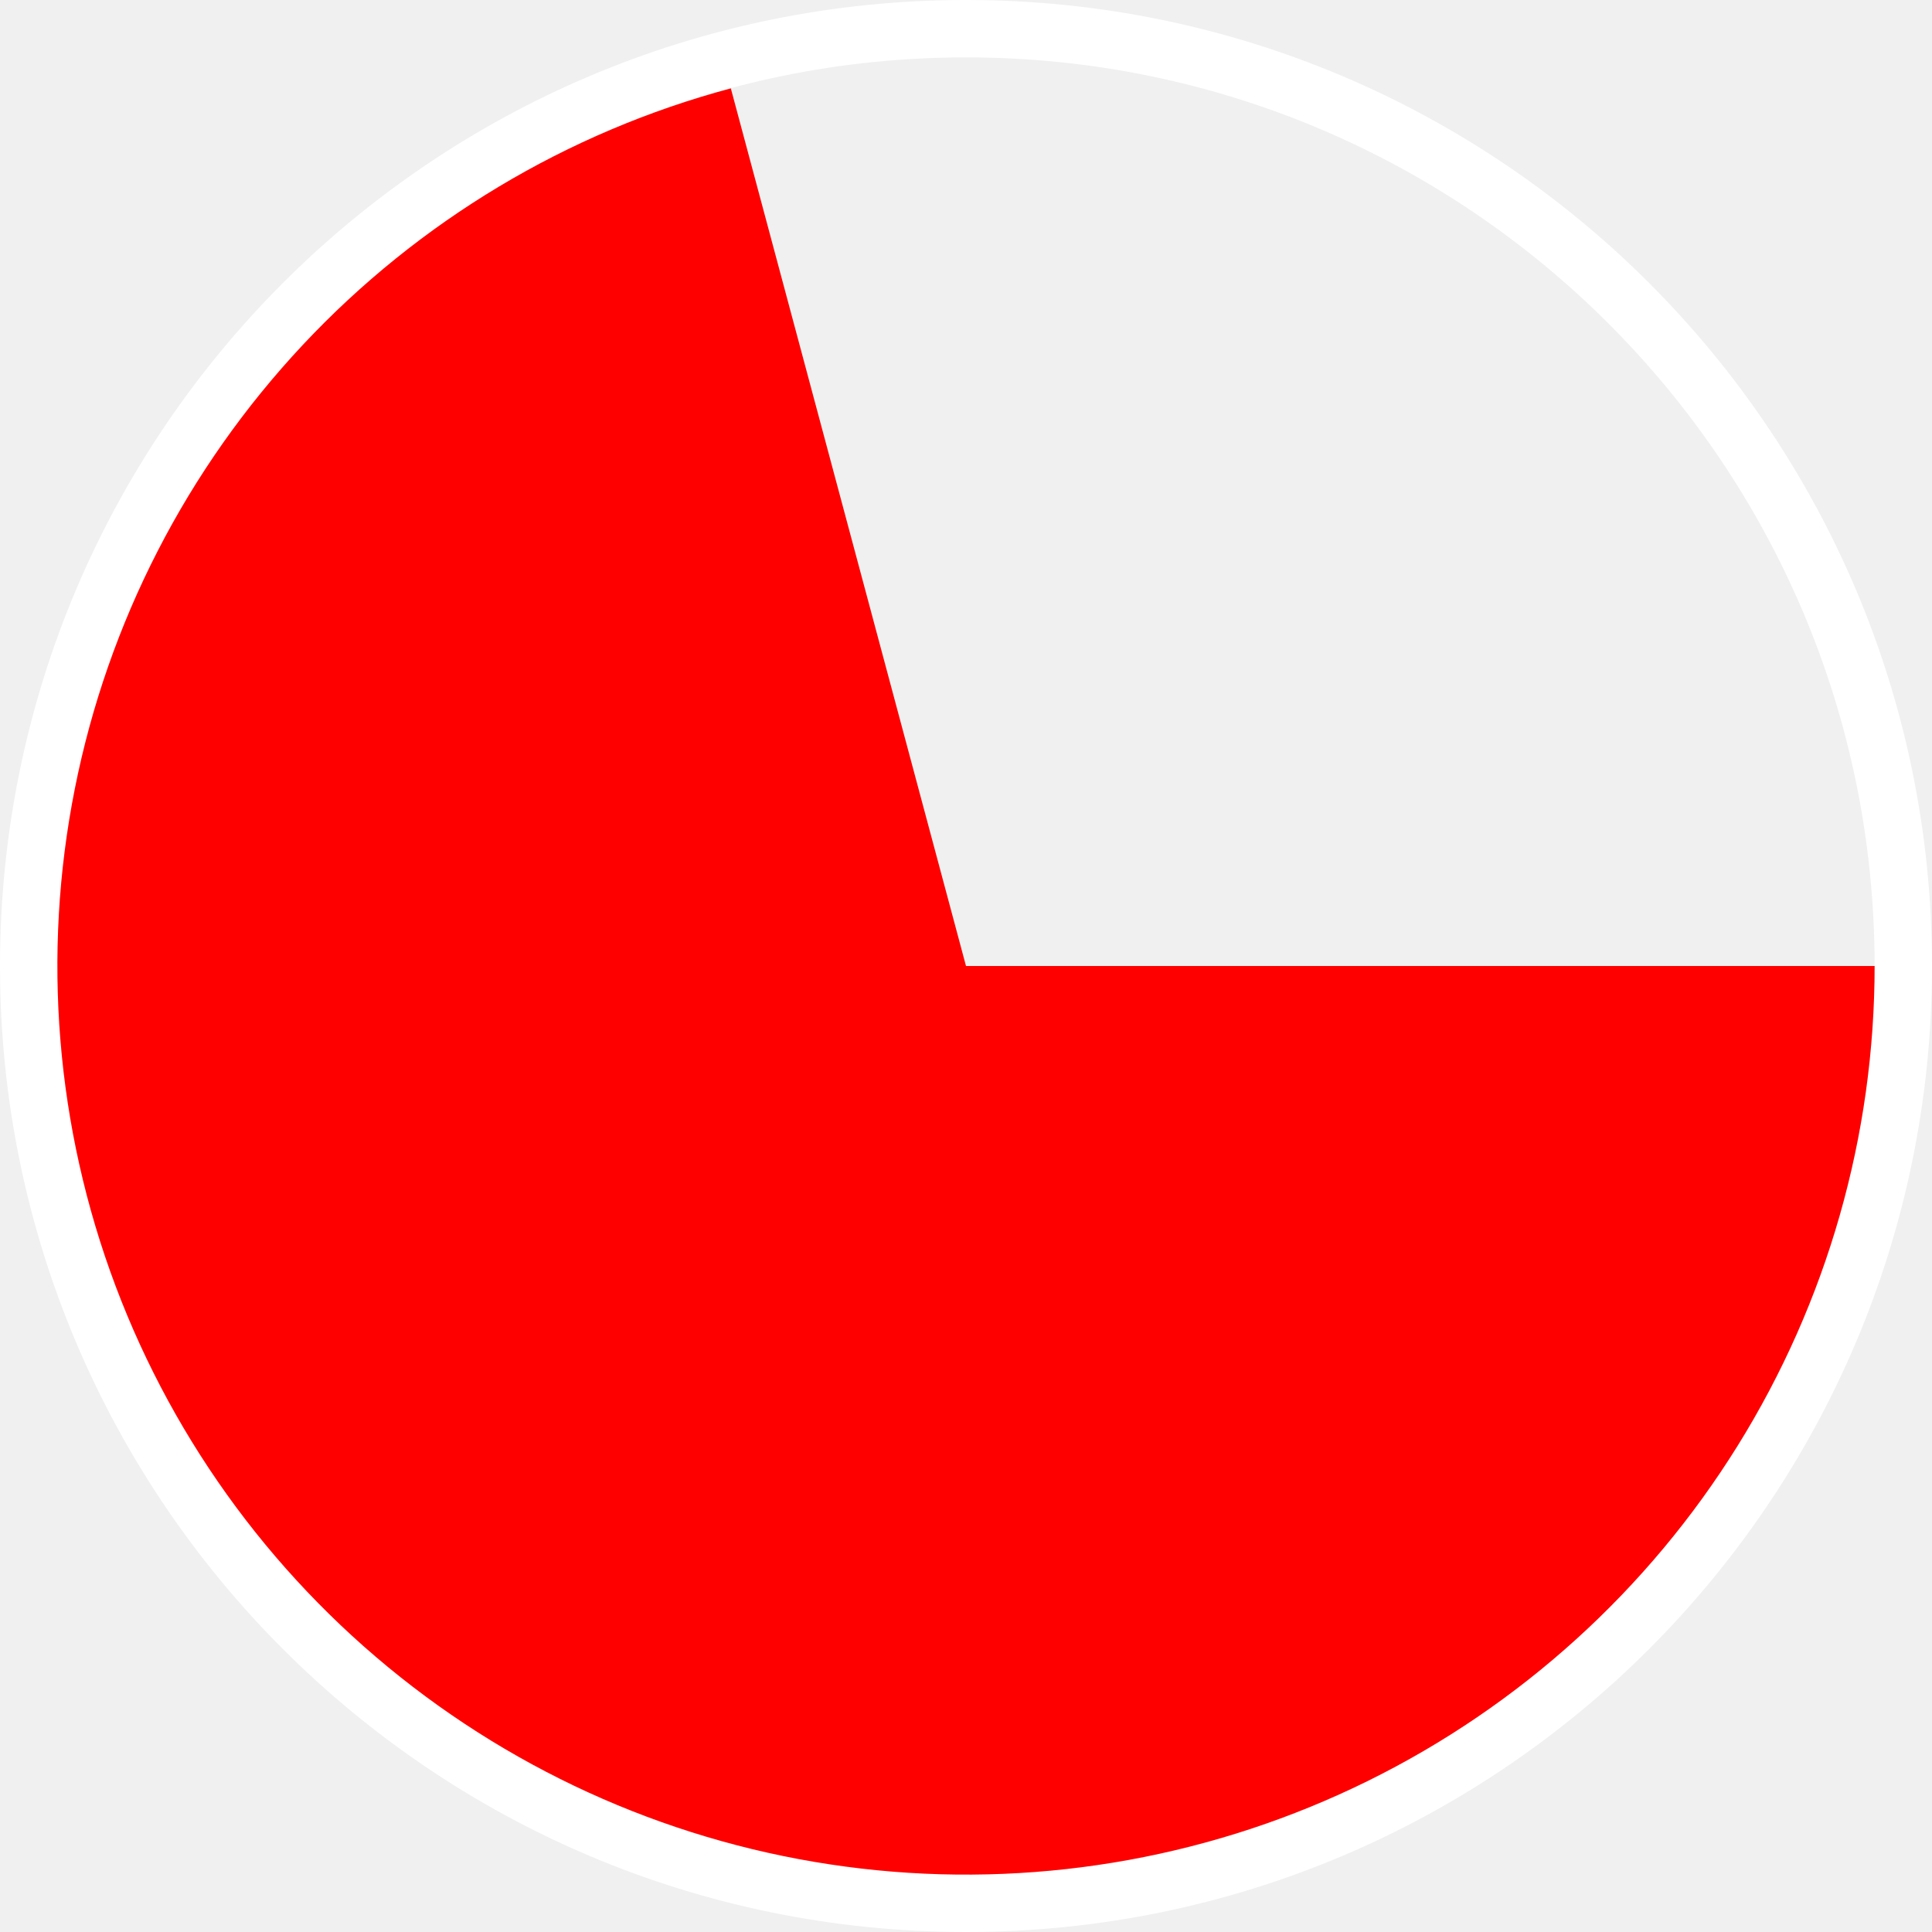
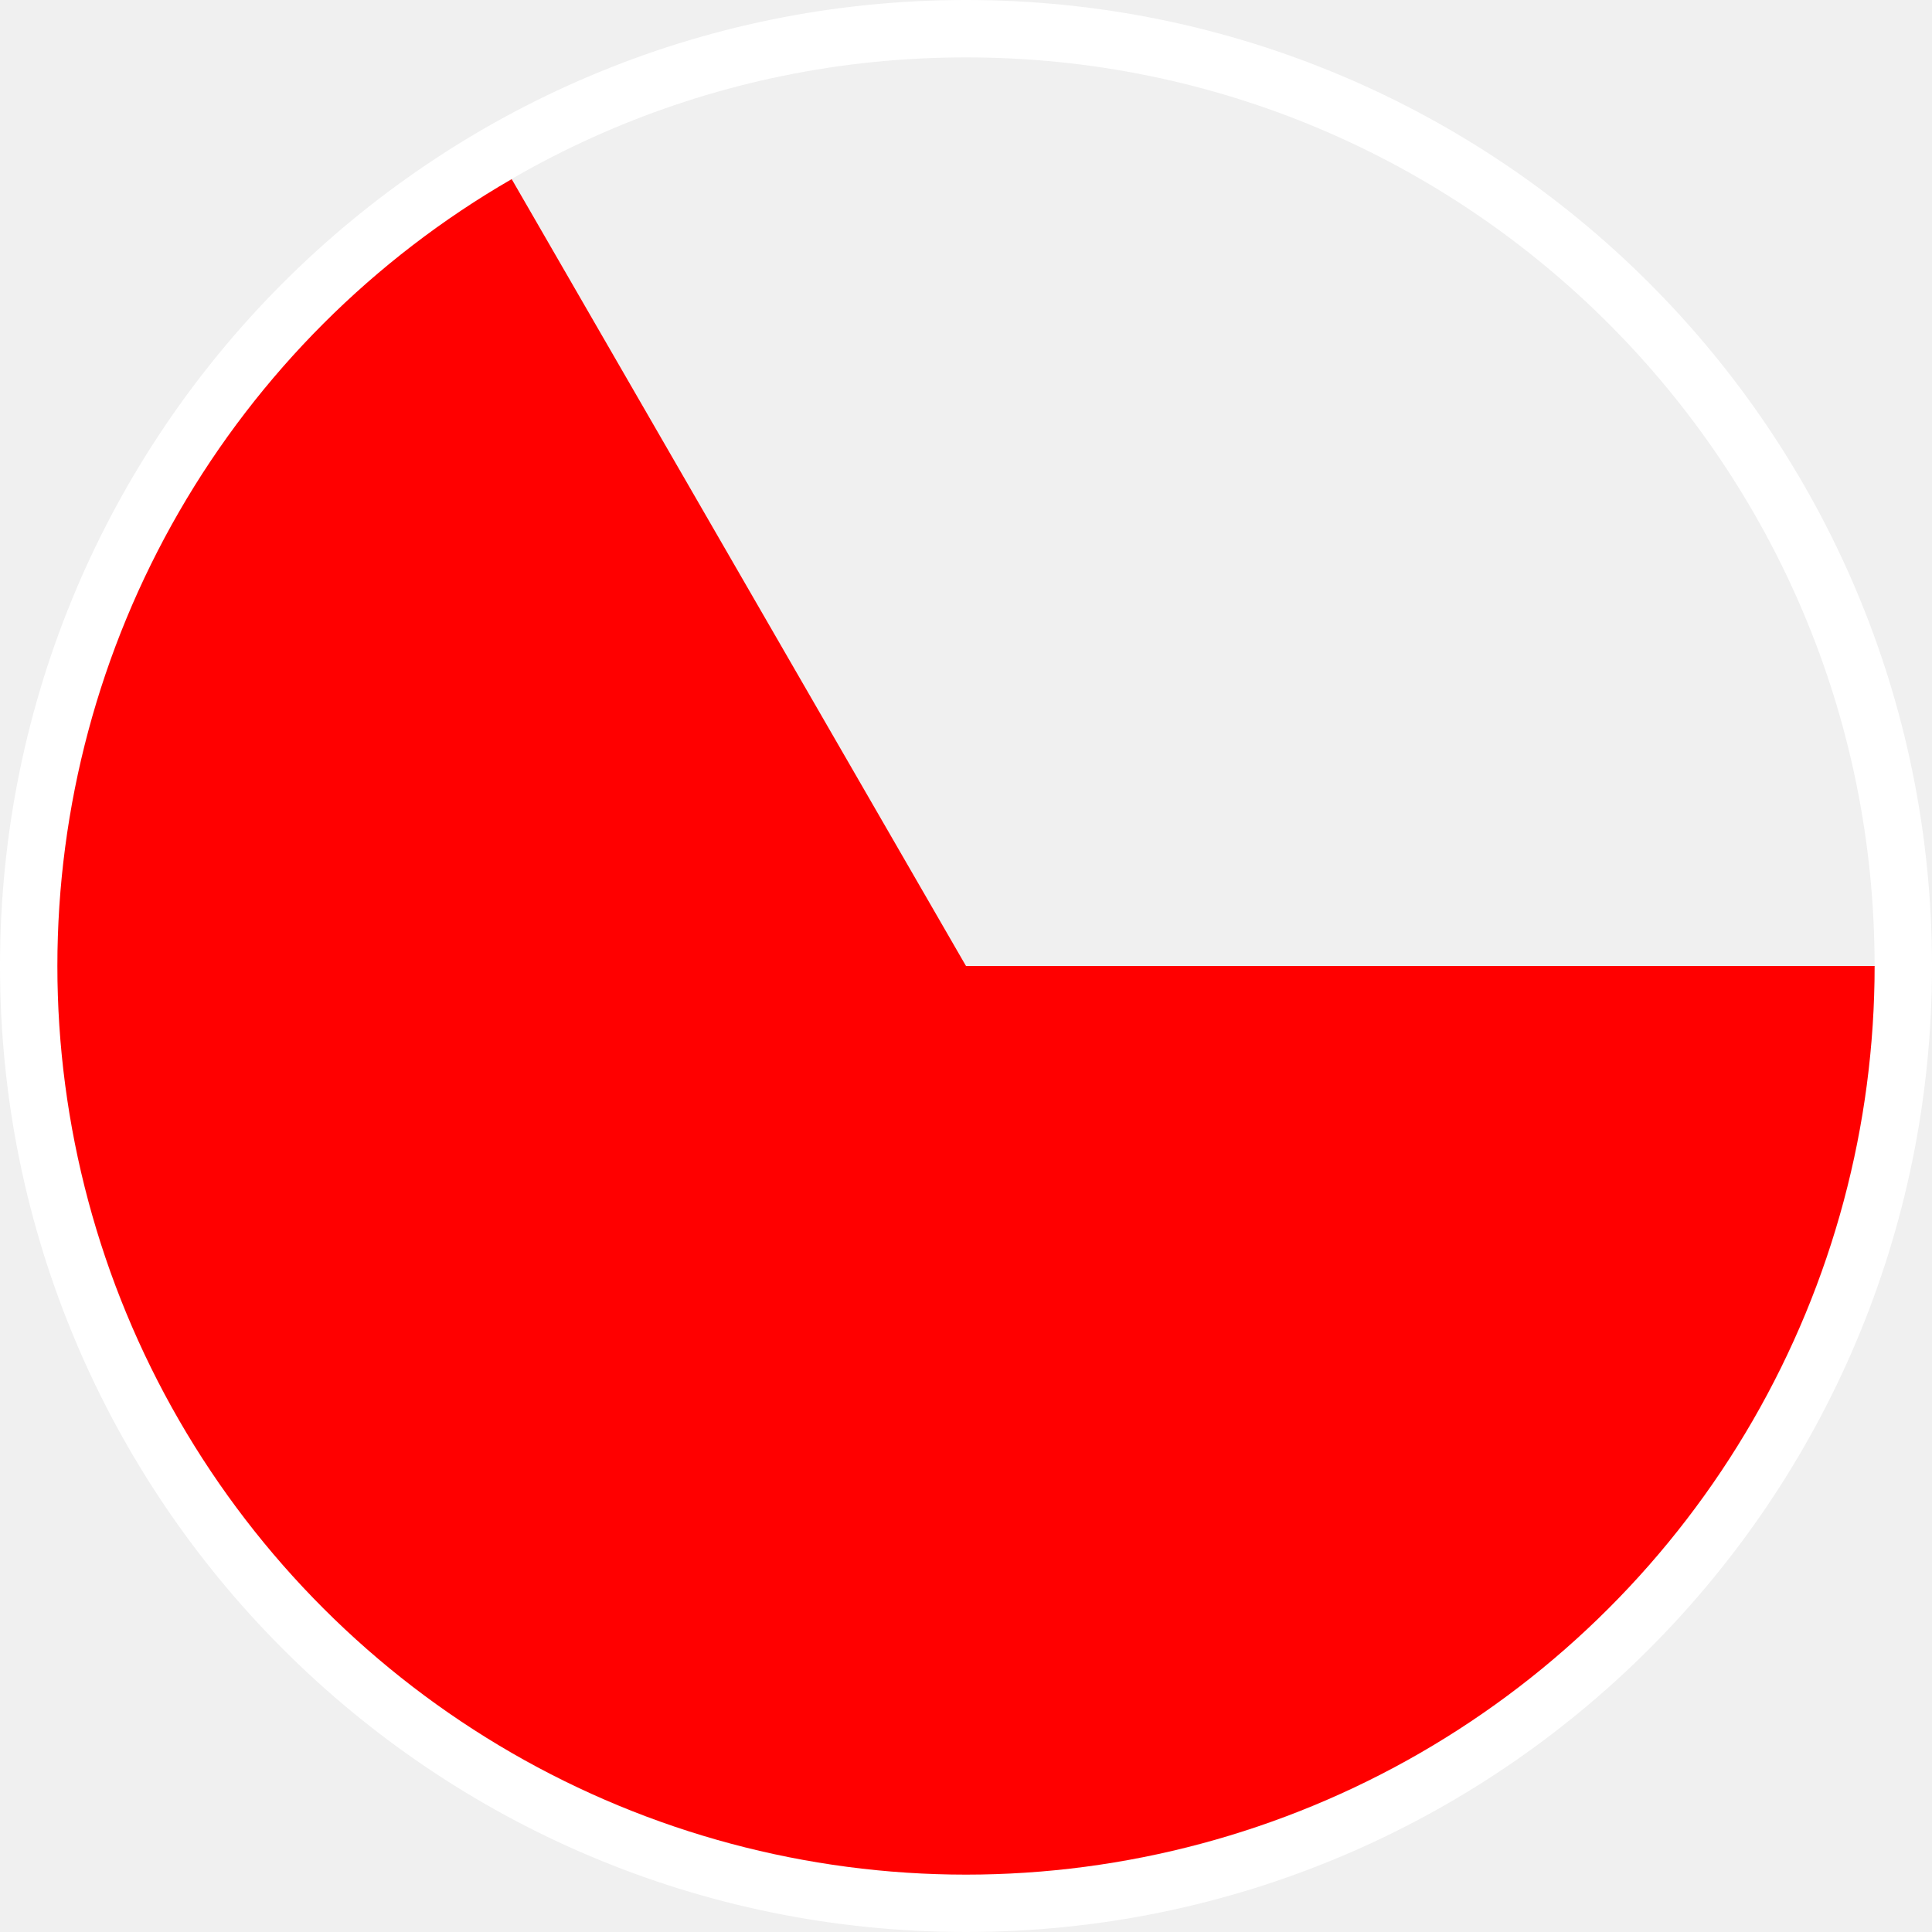
<svg xmlns="http://www.w3.org/2000/svg" width="101" height="101" viewBox="0 0 101 101" fill="none">
  <circle cx="50.5" cy="50.5" r="49" stroke="white" stroke-width="3" />
-   <path d="M98 50.5C98 59.366 95.519 68.055 90.837 75.583C86.155 83.112 79.46 89.18 71.509 93.102C63.557 97.023 54.667 98.64 45.844 97.771C37.021 96.902 28.617 93.581 21.584 88.184C14.55 82.787 9.167 75.529 6.044 67.232C2.922 58.934 2.183 49.929 3.913 41.233C5.642 32.538 9.771 24.5 15.832 18.029C21.892 11.559 29.642 6.913 38.206 4.619L50.5 50.5H98Z" fill="#FF0000" />
+   <path d="M98 50.5C98 58.838 95.805 67.029 91.636 74.25C87.467 81.471 81.471 87.467 74.25 91.636C67.029 95.805 58.838 98 50.5 98C42.162 98 33.971 95.805 26.75 91.636C19.529 87.467 13.533 81.471 9.364 74.25C5.195 67.029 3 58.838 3 50.5C3 42.162 5.195 33.971 9.364 26.75C13.533 19.529 19.529 13.533 26.75 9.364L50.5 50.5H98Z" fill="#FF0000" />
</svg>
